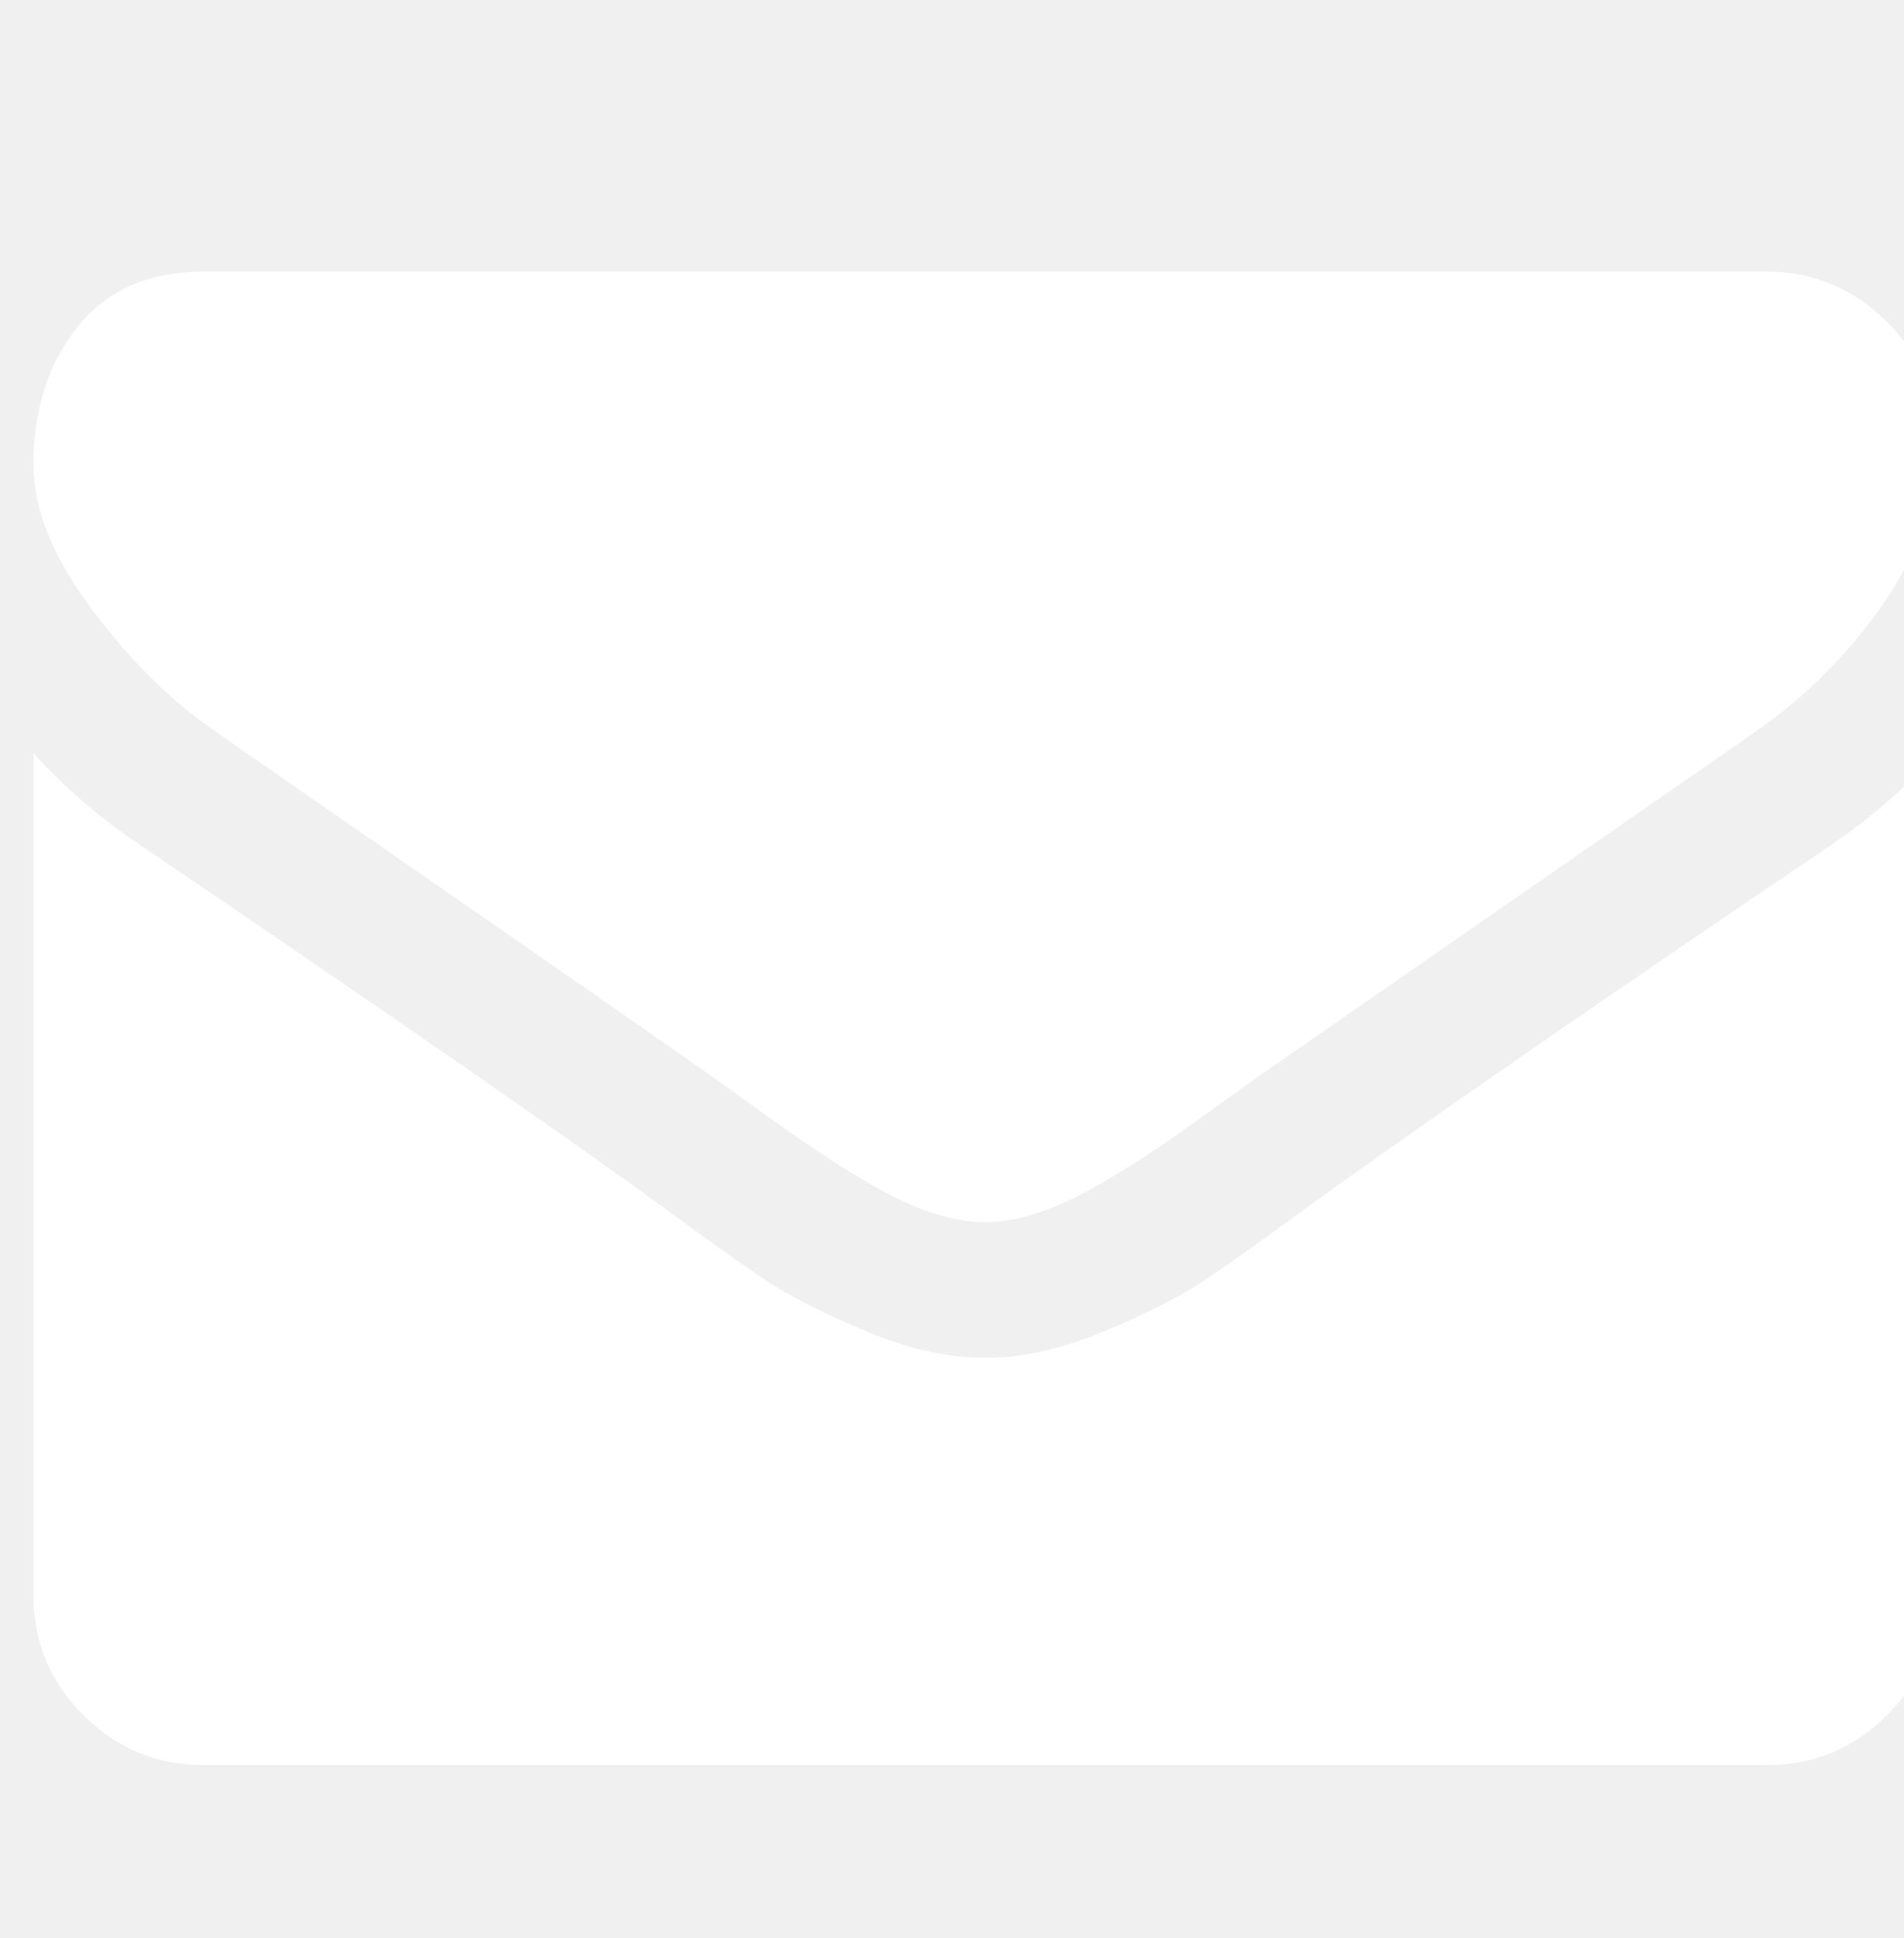
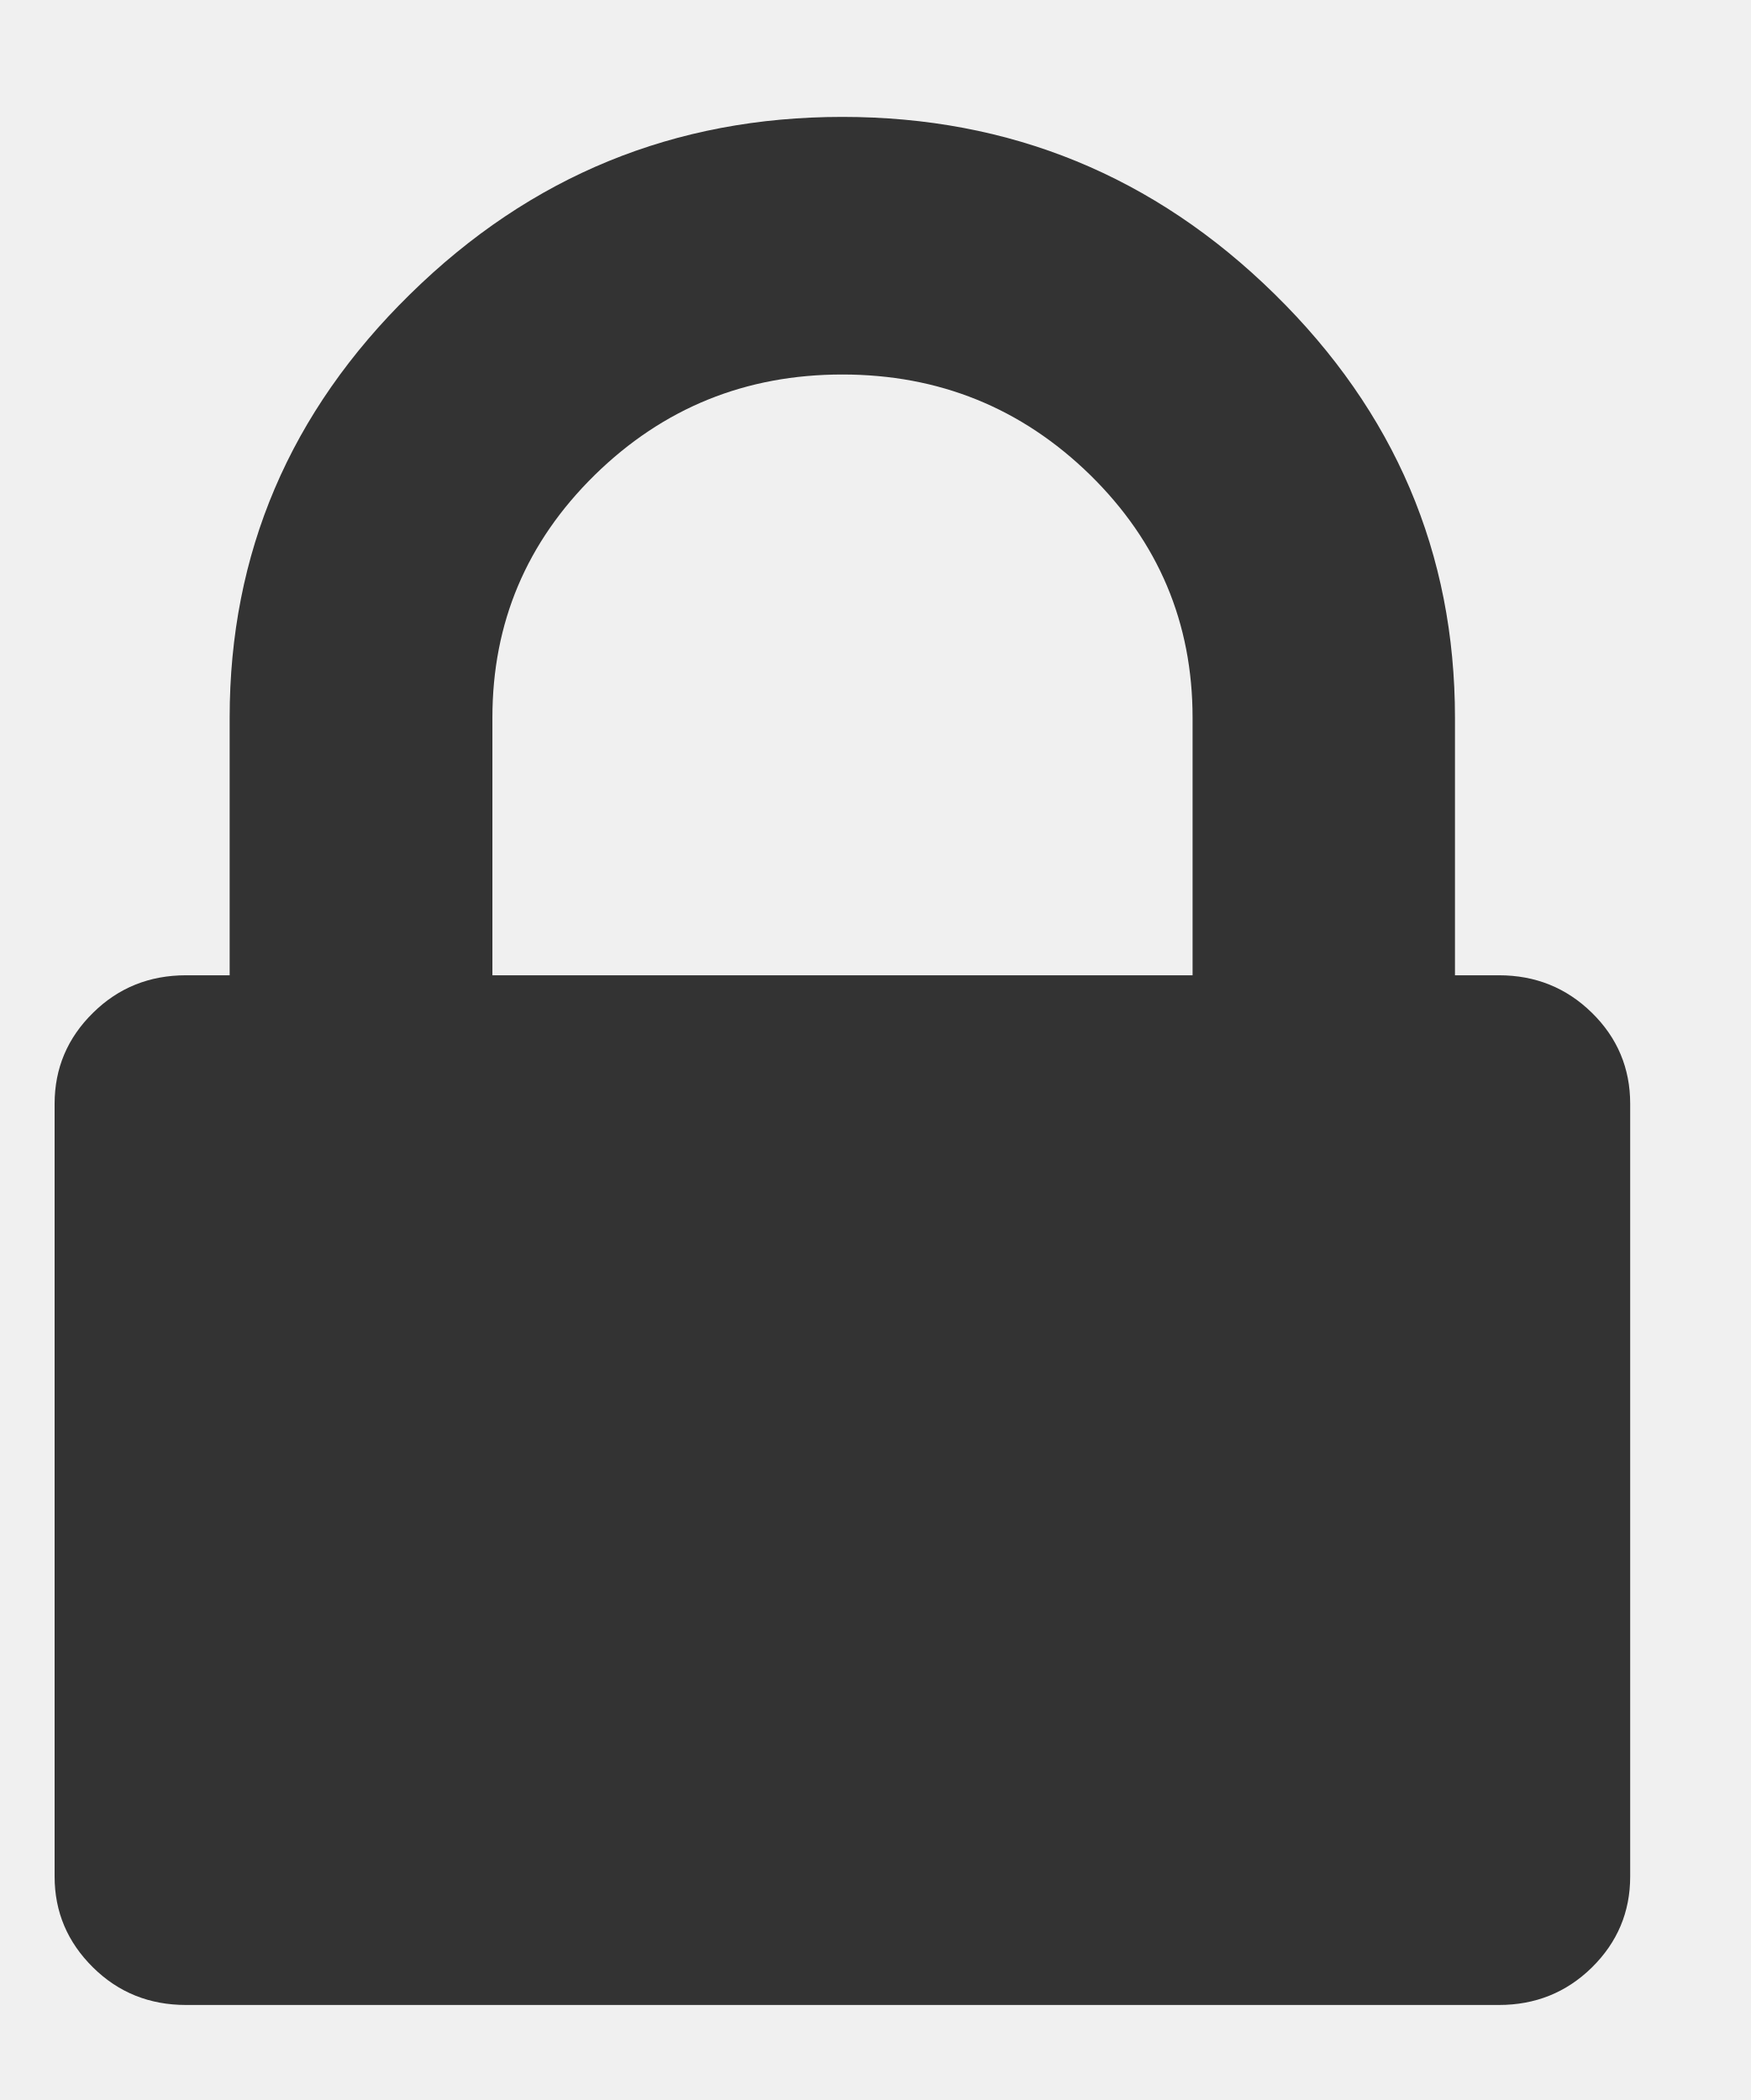
- <svg xmlns="http://www.w3.org/2000/svg" width="100%" height="100%" style="overflow:visible;" preserveAspectRatio="none" viewBox="0 0 18.66 19" fill="none">
-   <path d="M18.988 7.384V15.641C18.988 16.099 18.825 16.49 18.498 16.816C18.172 17.142 17.779 17.305 17.322 17.305H1.995C1.537 17.305 1.145 17.142 0.818 16.816C0.491 16.49 0.328 16.099 0.328 15.641V7.384C0.634 7.724 0.985 8.025 1.38 8.288C3.893 9.994 5.618 11.19 6.556 11.875C6.952 12.167 7.272 12.395 7.517 12.559C7.764 12.721 8.093 12.886 8.502 13.056C8.912 13.226 9.294 13.312 9.648 13.312H9.658H9.668C10.023 13.312 10.405 13.226 10.814 13.056C11.223 12.886 11.552 12.721 11.799 12.559C12.044 12.395 12.365 12.167 12.76 11.875C13.94 11.023 15.669 9.827 17.946 8.288C18.342 8.019 18.689 7.717 18.988 7.384ZM18.988 4.325C18.988 4.874 18.818 5.397 18.478 5.896C18.137 6.395 17.714 6.821 17.208 7.175C14.597 8.985 12.973 10.112 12.335 10.555C12.264 10.604 12.117 10.71 11.892 10.873C11.666 11.036 11.478 11.167 11.33 11.267C11.179 11.369 10.999 11.482 10.788 11.606C10.576 11.73 10.376 11.823 10.189 11.886C10.001 11.949 9.827 11.981 9.668 11.981H9.658H9.648C9.489 11.981 9.315 11.949 9.127 11.886C8.94 11.823 8.741 11.73 8.528 11.606C8.317 11.482 8.137 11.369 7.987 11.267C7.838 11.167 7.65 11.036 7.424 10.873C7.199 10.71 7.052 10.604 6.981 10.555C6.35 10.112 5.441 9.479 4.255 8.658C3.068 7.837 2.356 7.342 2.119 7.175C1.689 6.885 1.283 6.485 0.901 5.974C0.519 5.465 0.328 4.992 0.328 4.555C0.328 4.014 0.472 3.563 0.761 3.204C1.048 2.844 1.459 2.663 1.995 2.663H17.322C17.773 2.663 18.163 2.826 18.493 3.15C18.823 3.476 18.988 3.868 18.988 4.325Z" fill="white" />
+ <svg xmlns="http://www.w3.org/2000/svg" width="10" height="12" viewBox="0 0 10 12" fill="none">
+   <path d="M2.813 4.101V5.573H6.813V4.101C6.813 3.559 6.618 3.097 6.228 2.714C5.836 2.331 5.364 2.14 4.812 2.14C4.26 2.14 3.789 2.331 3.398 2.714C3.008 3.097 2.813 3.559 2.813 4.101ZM9.313 6.307V10.723C9.313 10.926 9.24 11.099 9.094 11.243C8.948 11.386 8.771 11.457 8.563 11.457H1.063C0.854 11.457 0.677 11.386 0.532 11.243C0.386 11.099 0.312 10.926 0.312 10.723V6.307C0.312 6.104 0.386 5.93 0.532 5.787C0.677 5.644 0.854 5.573 1.063 5.573H1.312V4.101C1.312 3.161 1.656 2.354 2.344 1.68C3.031 1.005 3.854 0.668 4.812 0.668C5.771 0.668 6.594 1.005 7.281 1.68C7.968 2.354 8.312 3.161 8.312 4.101V5.573H8.563C8.771 5.573 8.948 5.644 9.094 5.787C9.24 5.93 9.313 6.104 9.313 6.307Z" fill="#333333" />
</svg>
